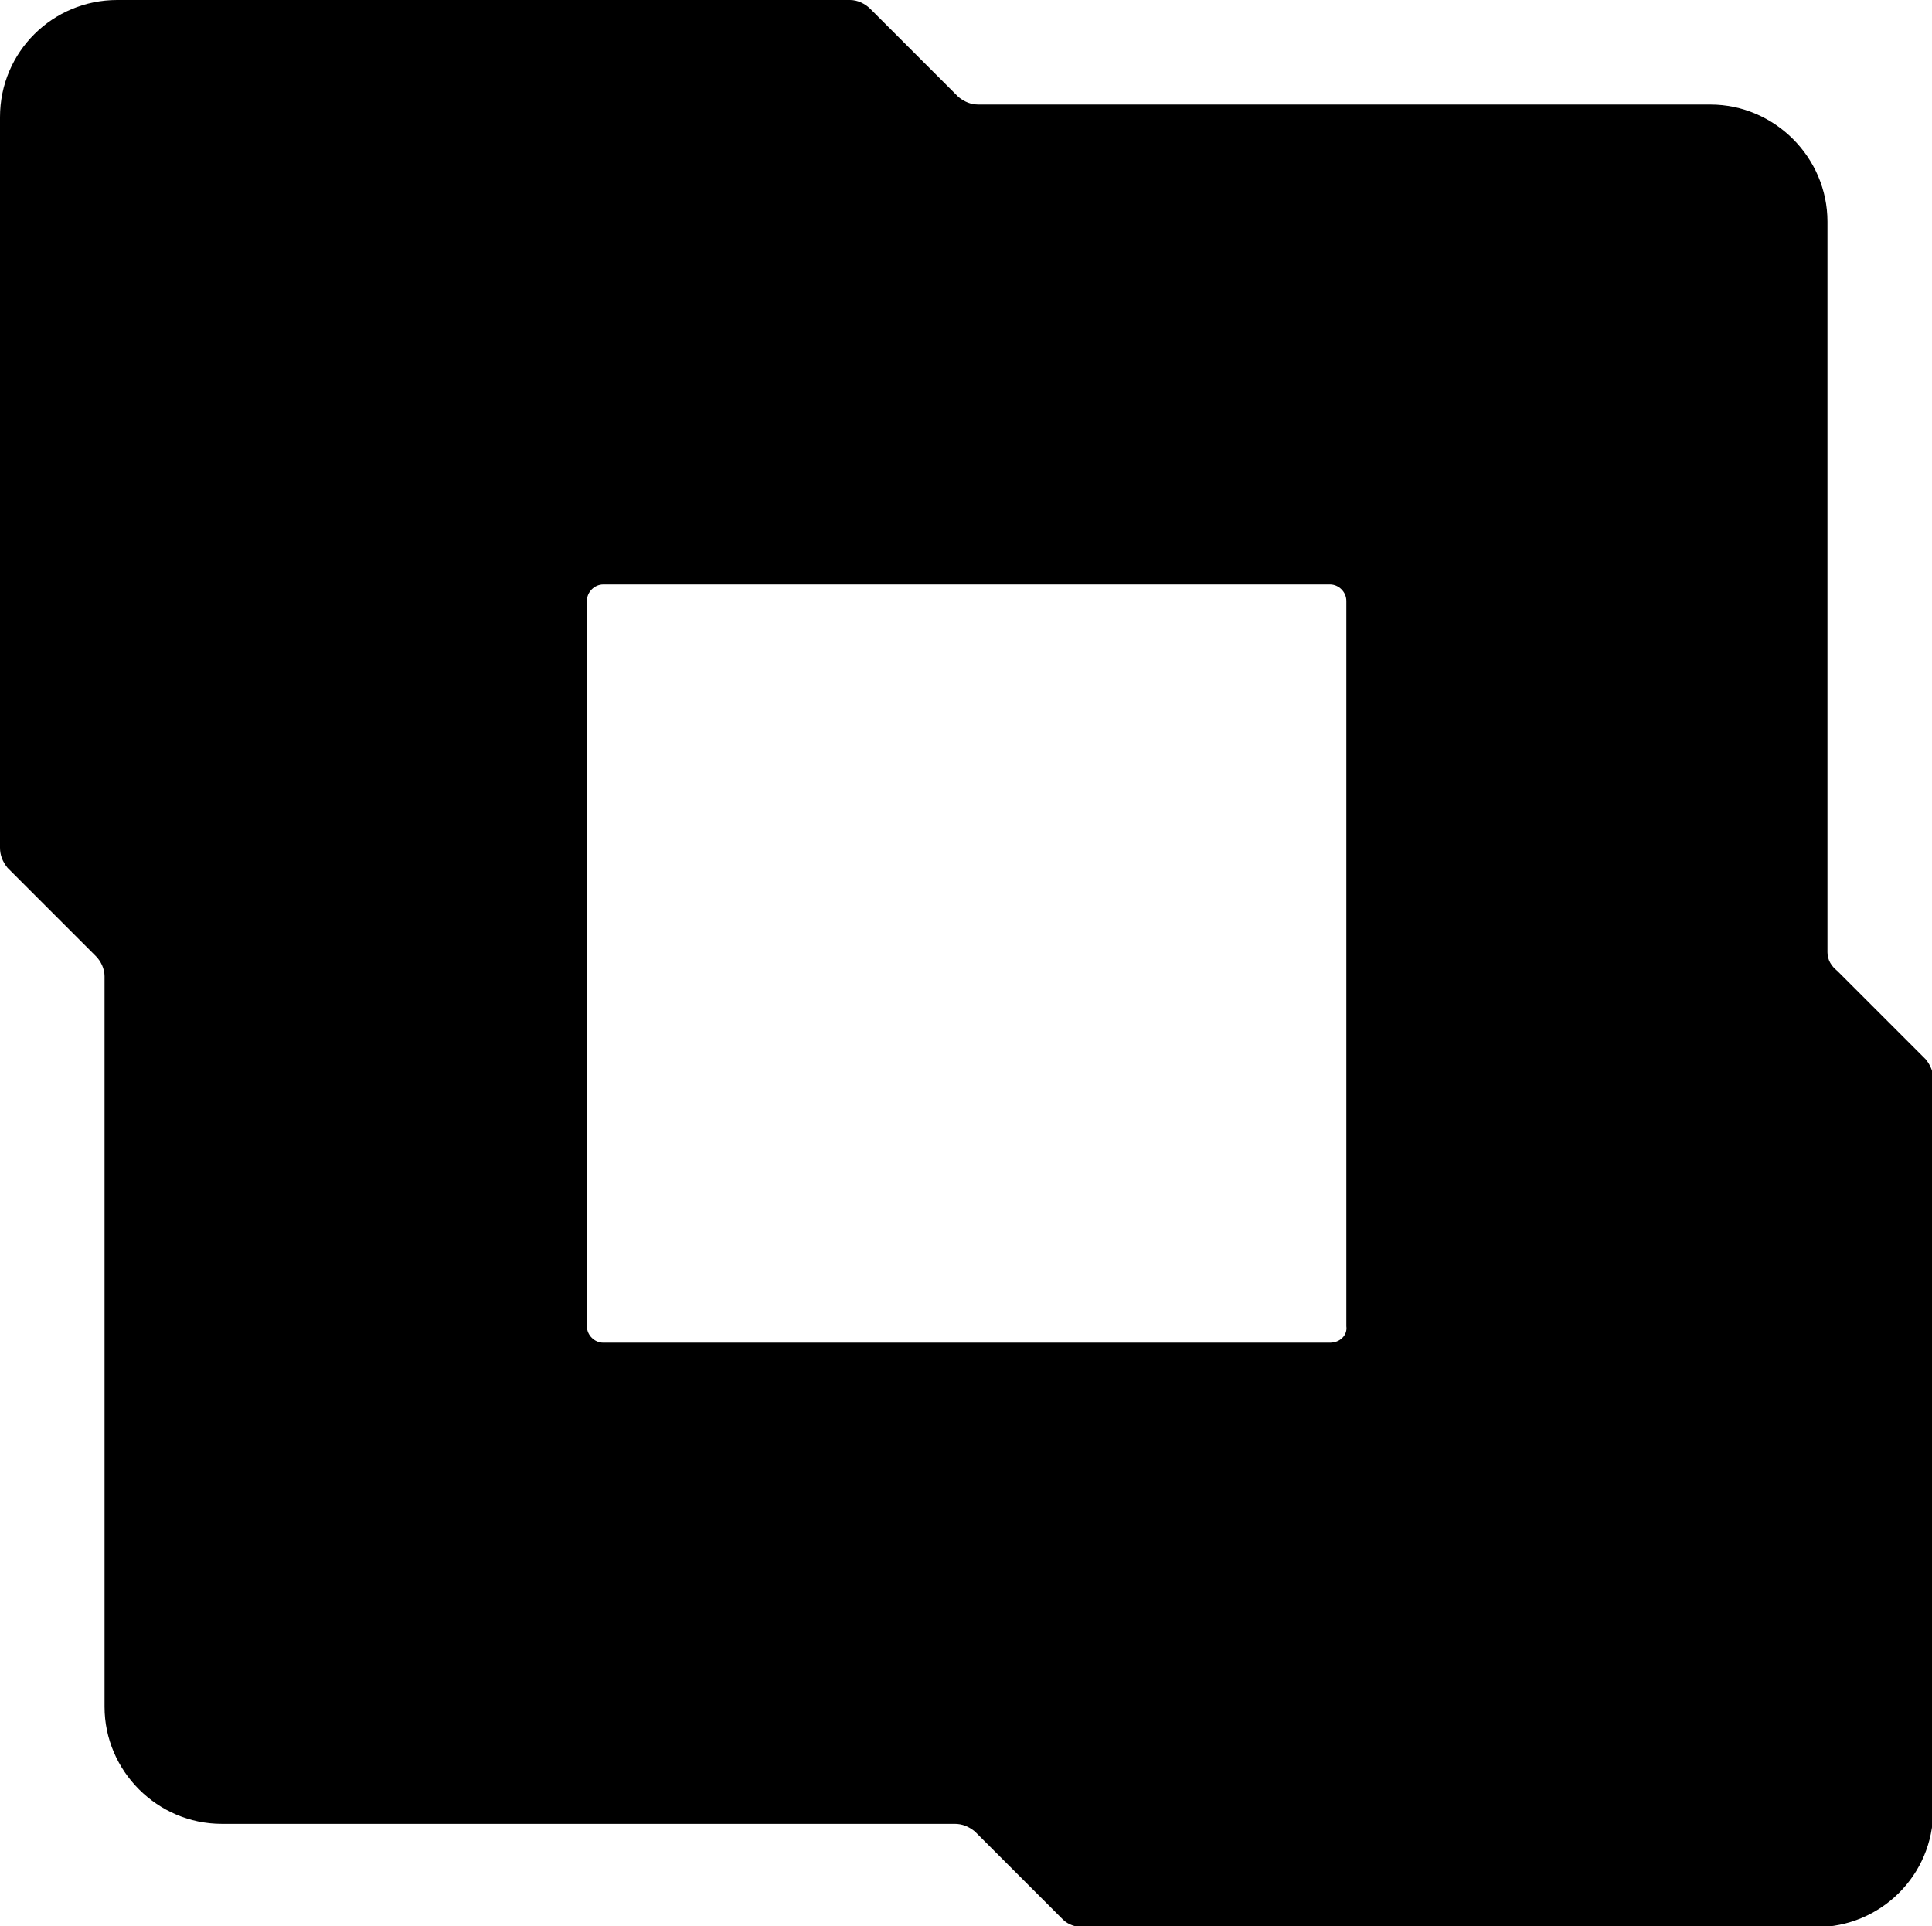
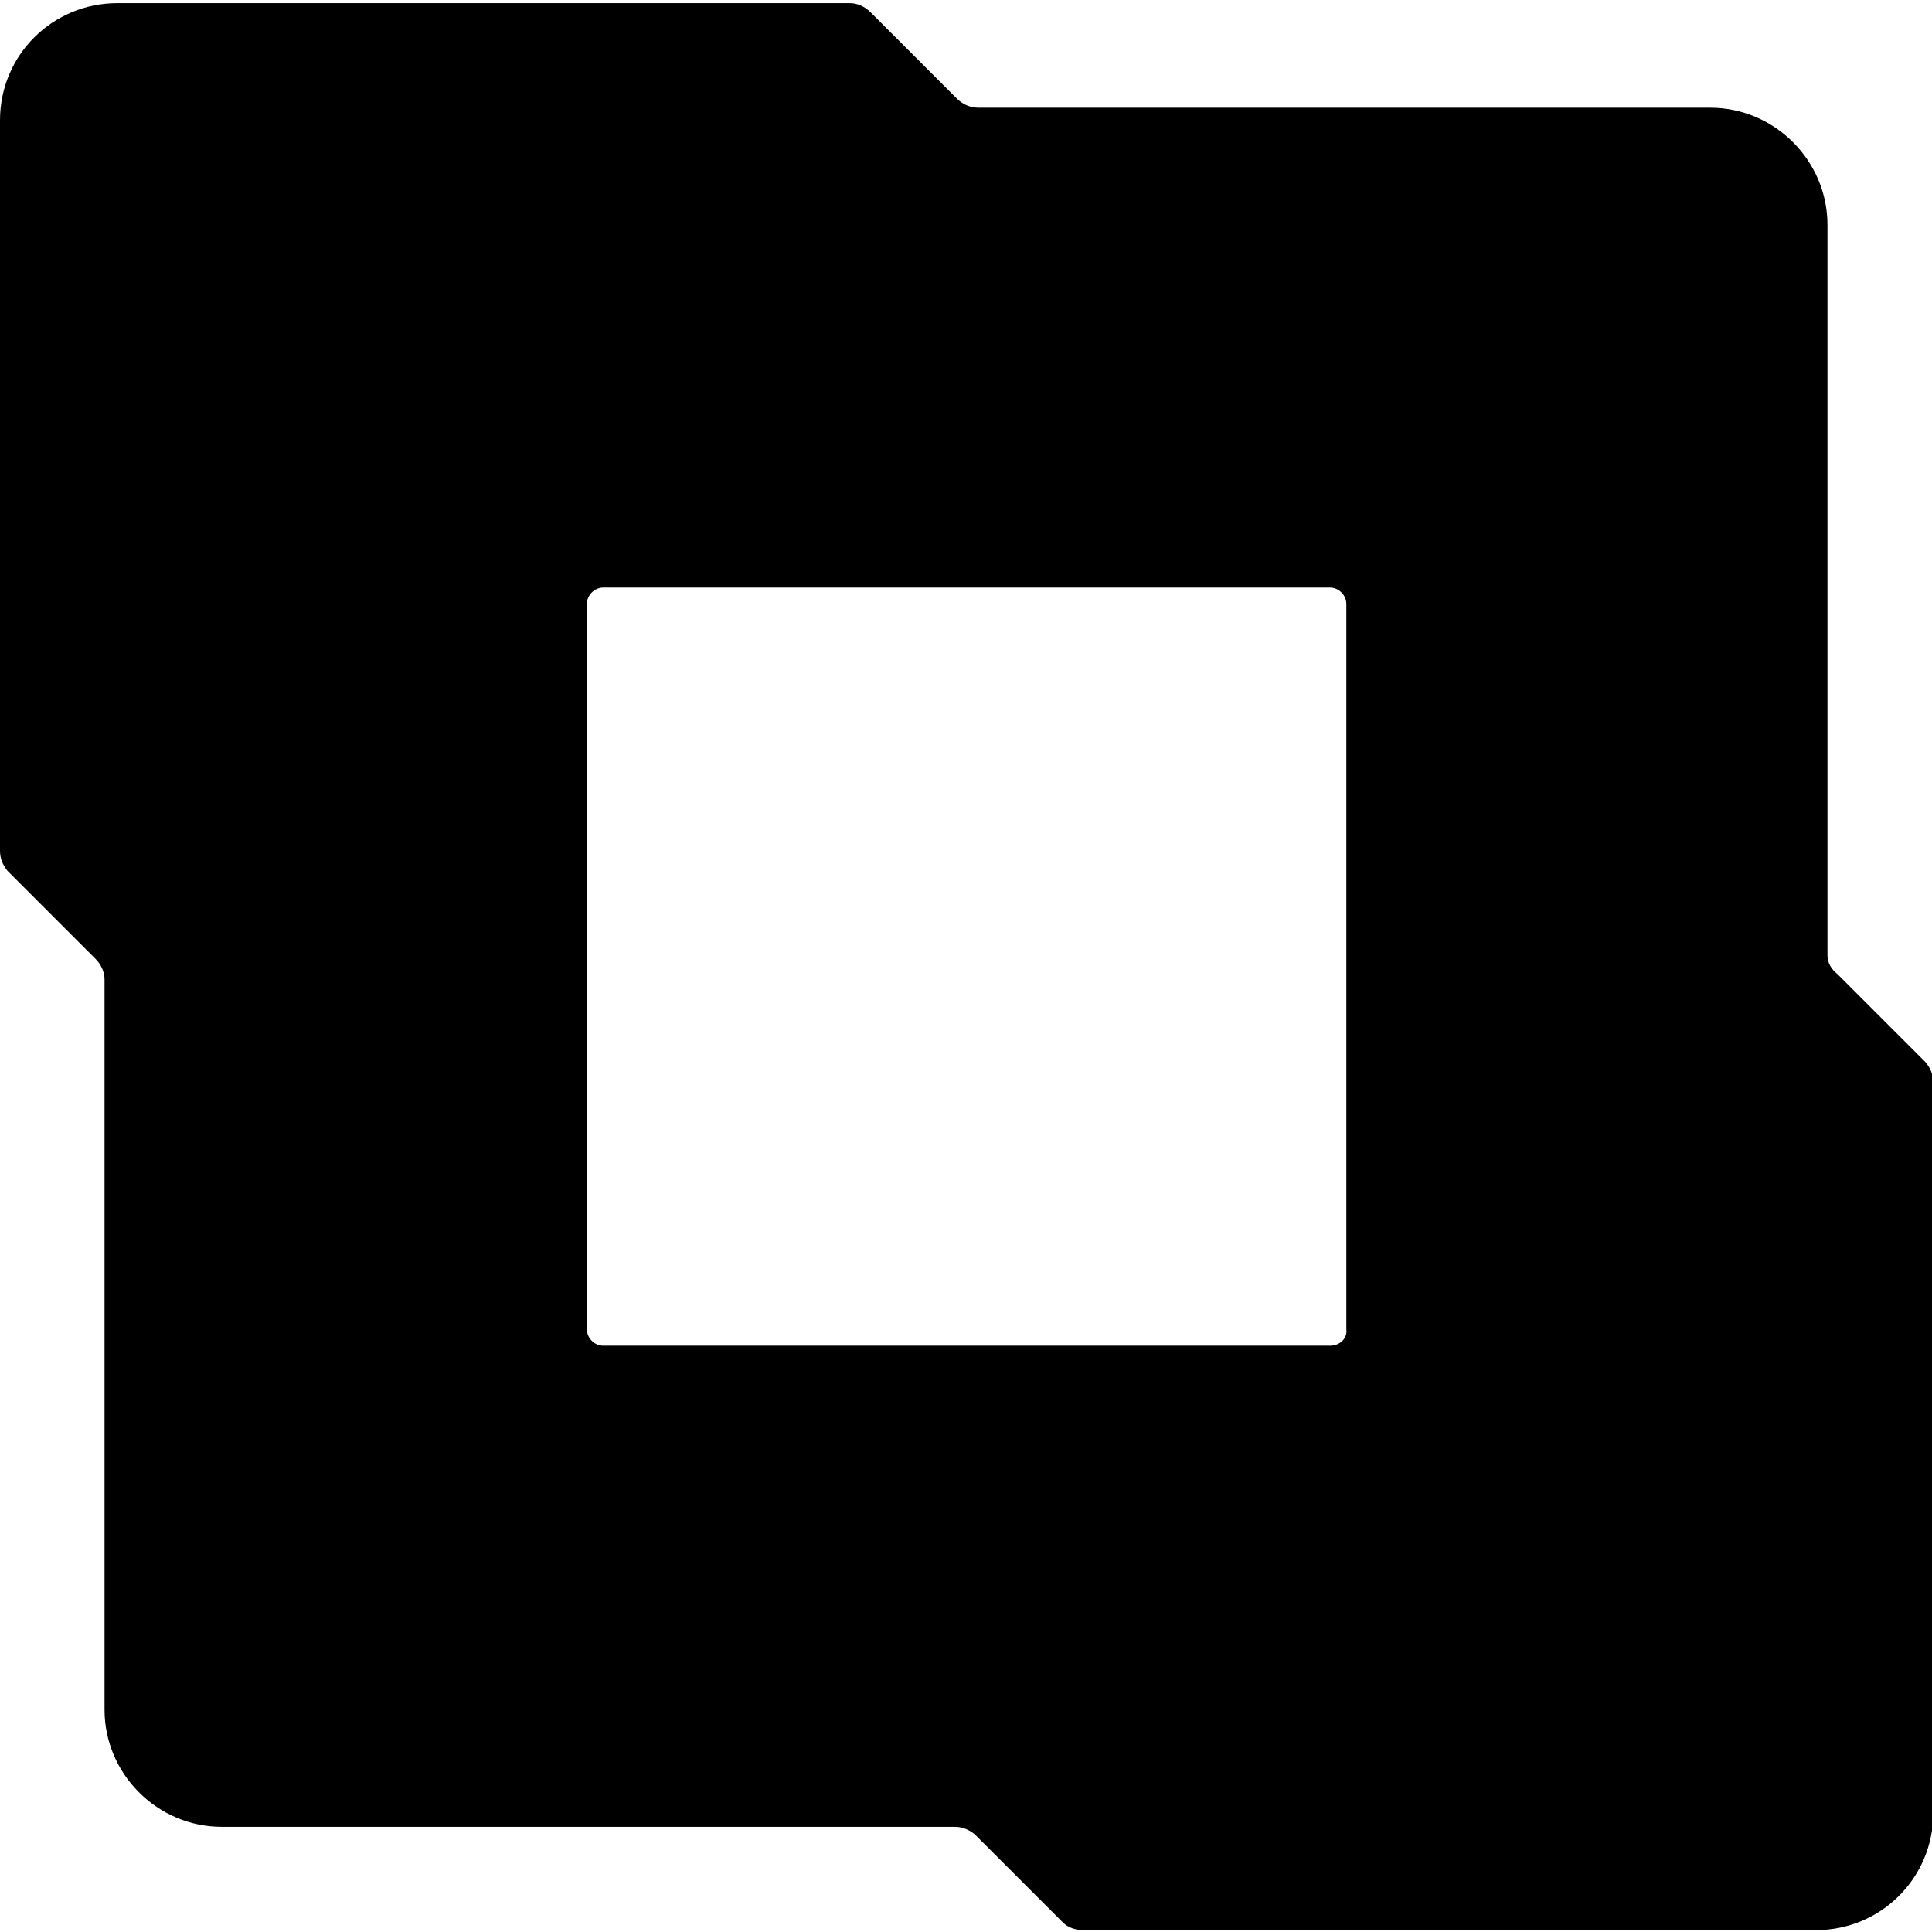
- <svg xmlns="http://www.w3.org/2000/svg" x="0px" y="0px" viewBox="0 0 153.4 152.9">
+ <svg xmlns="http://www.w3.org/2000/svg" width="32" height="32" viewBox="0 0 153.4 152.9">
  <path fill="currentColor" d="M145.1,75.6v-58c0-5.1-4.2-9.3-9.3-9.3h0H77.7c-0.6,0-1.1-0.2-1.6-0.6l-7-7c-0.4-0.4-1-0.7-1.6-0.7H9.3 C4.2,0,0,4.1,0,9.3c0,0,0,0,0,0l0,0v58c0,0.6,0.2,1.1,0.6,1.6l7,7c0.4,0.4,0.7,1,0.7,1.6v58c0,5.1,4.2,9.3,9.3,9.3c0,0,0,0,0,0h58.2 c0.6,0,1.1,0.2,1.6,0.6l7,7c0.4,0.4,1,0.6,1.6,0.6h58.2c5.1,0,9.3-4.1,9.3-9.3c0,0,0,0,0,0l0,0v-58c0-0.6-0.2-1.1-0.6-1.6l-7-7 C145.4,76.7,145.1,76.2,145.1,75.6z M105.6,106.6H47.9c-0.7,0-1.3-0.6-1.3-1.3V47.7c0-0.7,0.6-1.3,1.3-1.3h57.7 c0.7,0,1.3,0.6,1.3,1.3v57.6C107,106,106.4,106.6,105.6,106.6z" />
</svg>
